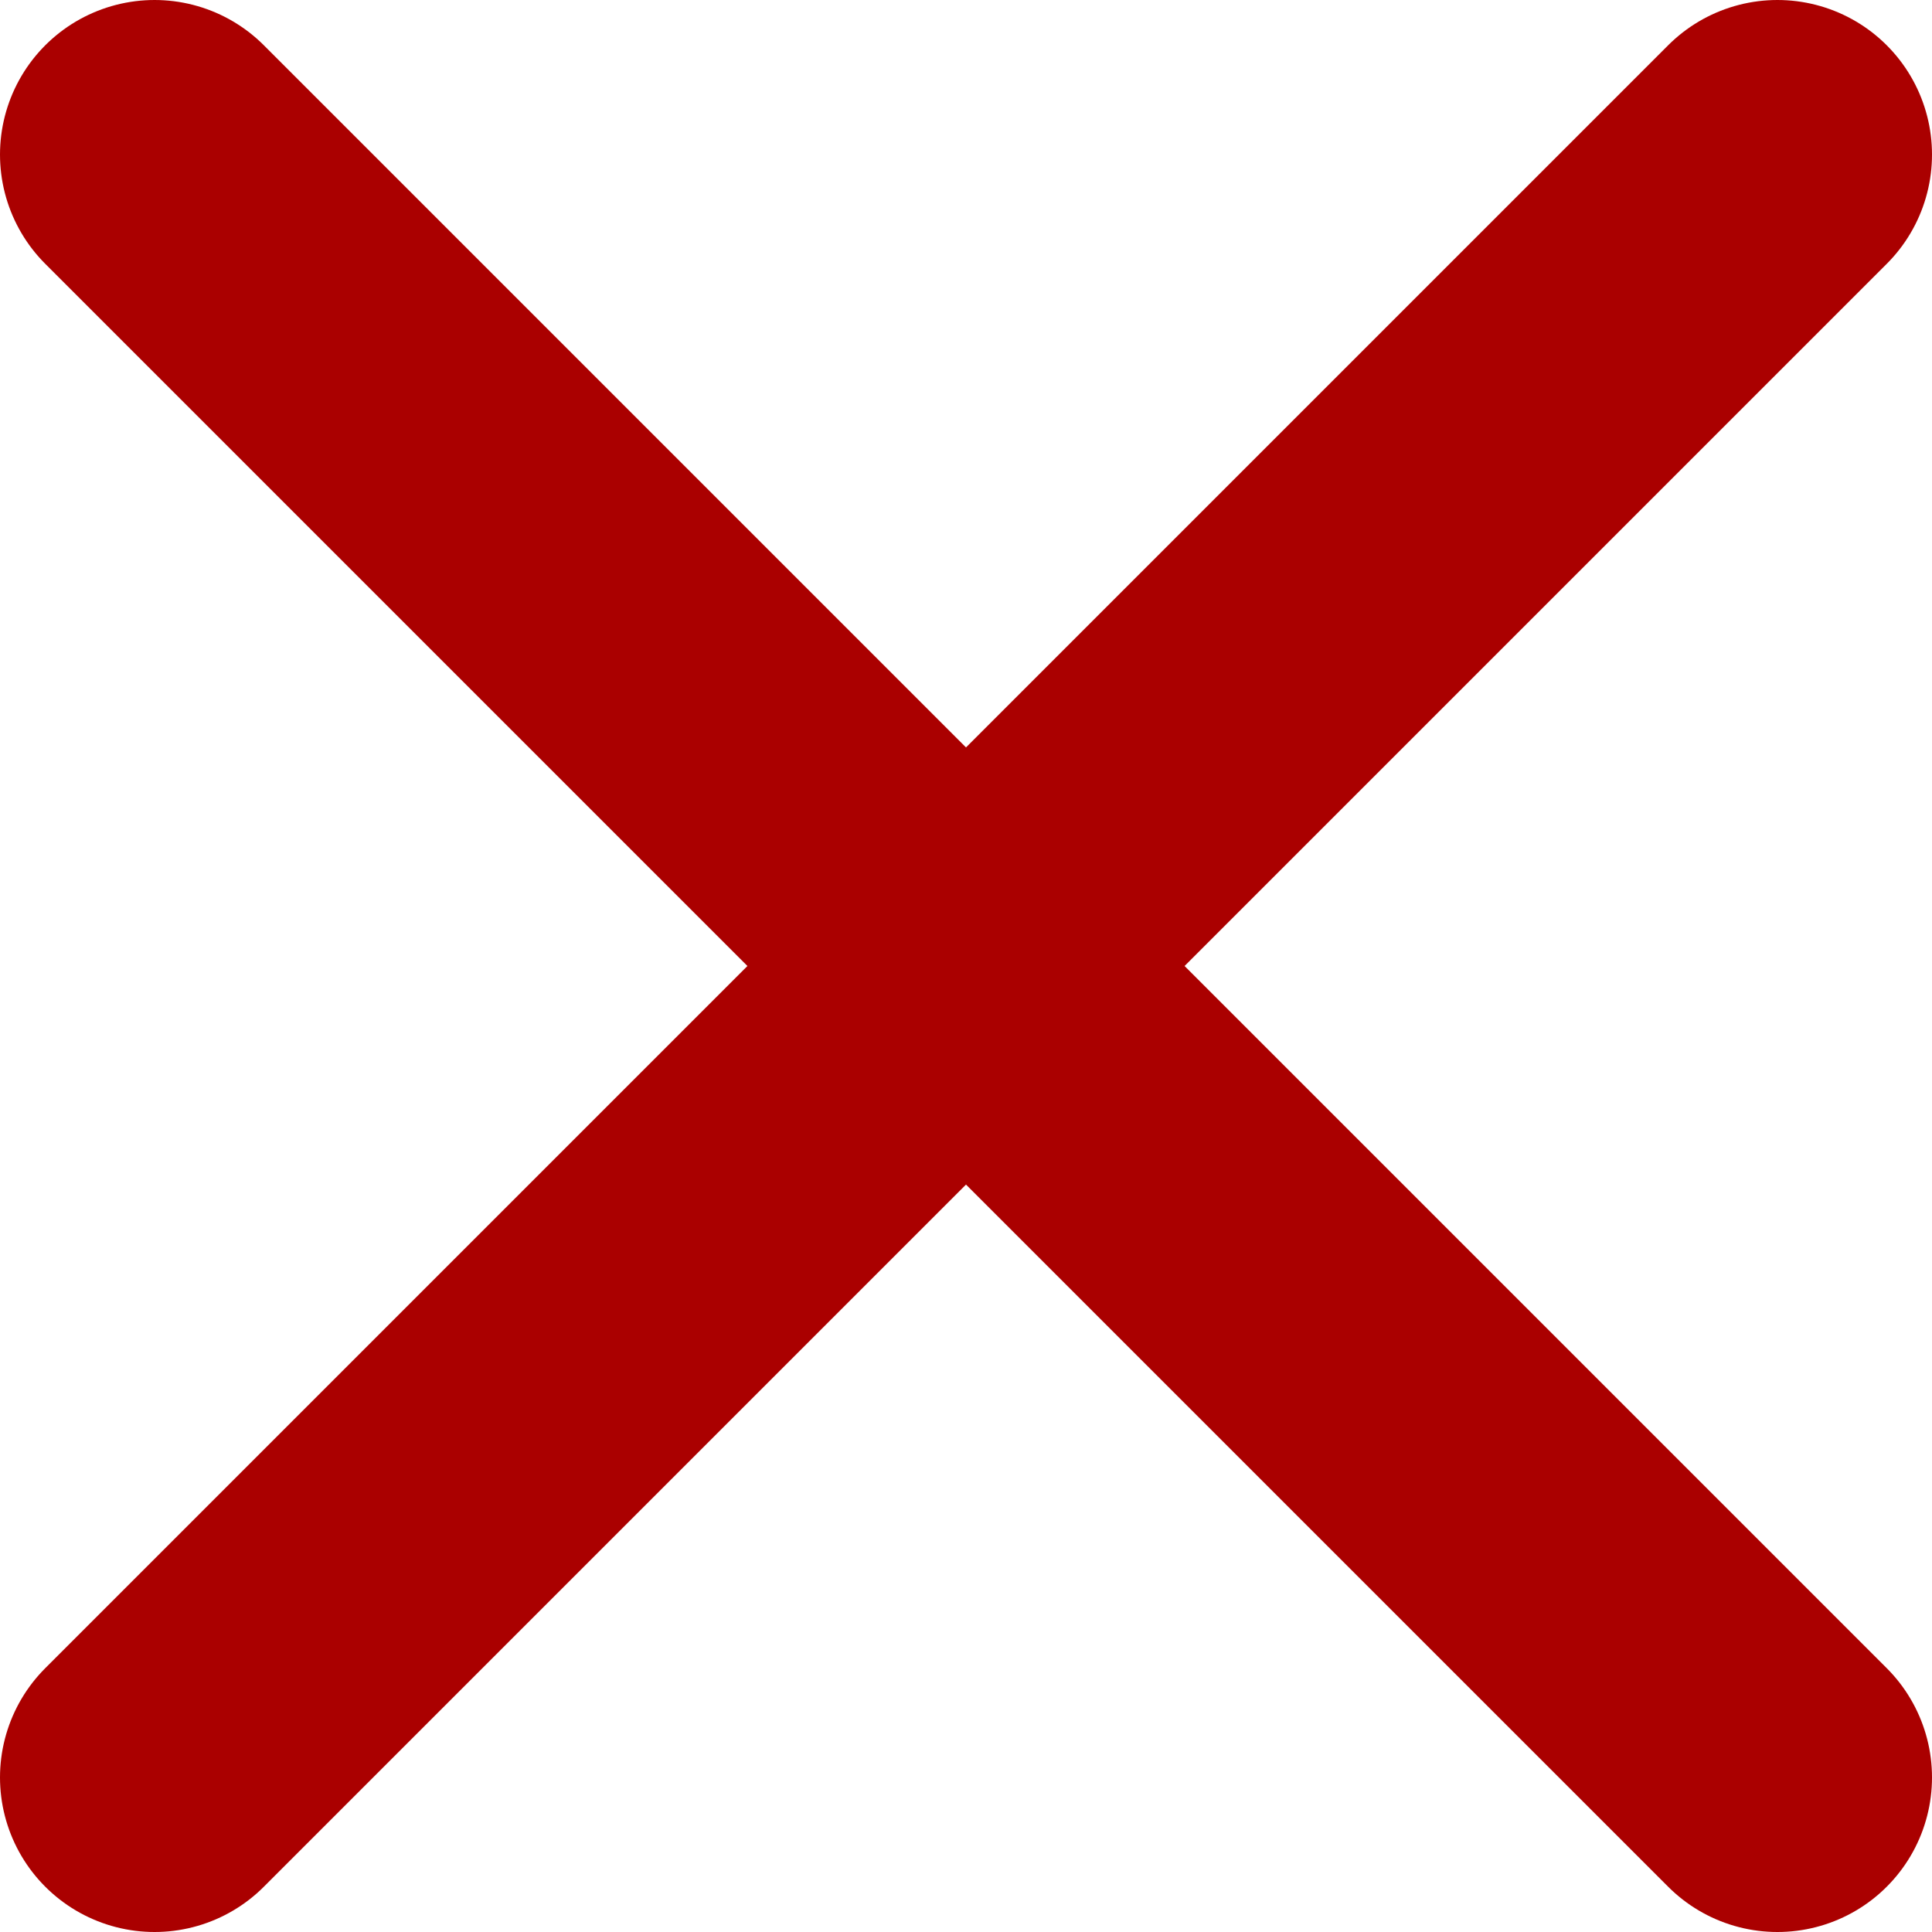
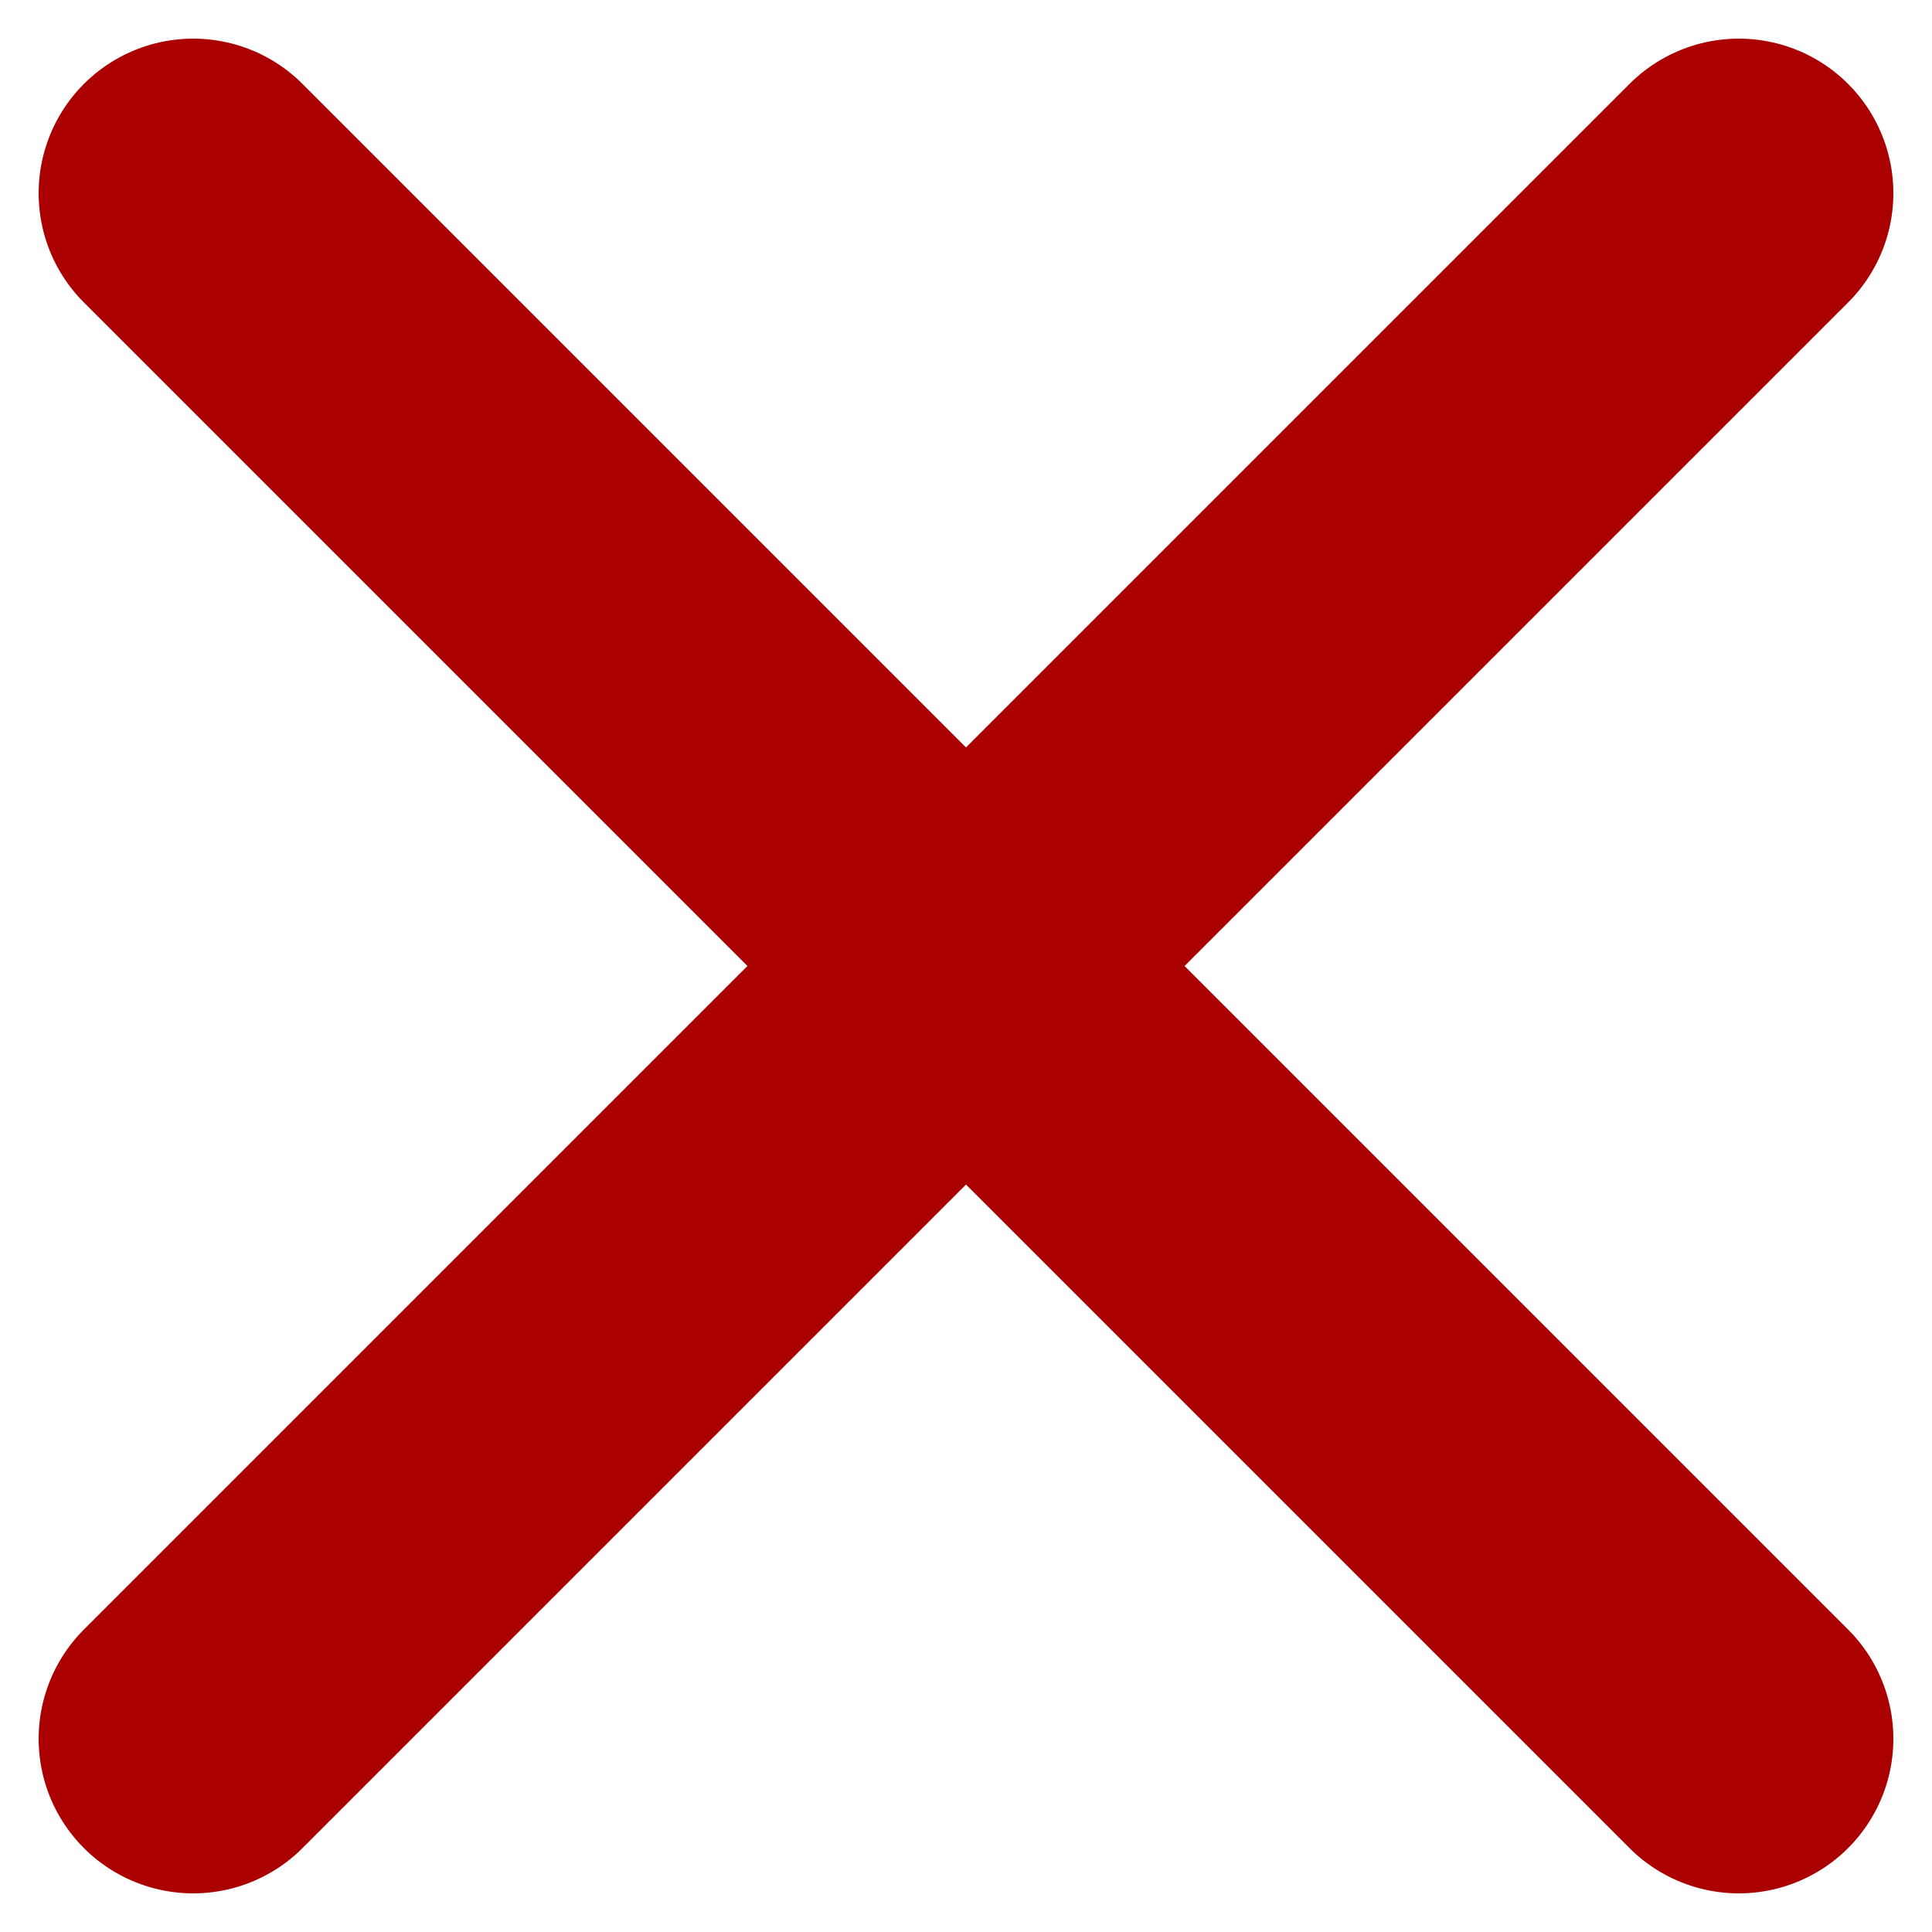
<svg xmlns="http://www.w3.org/2000/svg" version="1.1" baseProfile="full" width="20" height="20">
  <style>
    /*  */
    line {
    stroke: #aa0000;
    stroke-width: 3.2;
    stroke-linecap: round;
    }
    /*  */
  </style>
-   <line x1="1.6" y1="1.6" x2="18.4" y2="18.4" />
-   <line x1="18.4" y1="1.6" x2="1.6" y2="18.4" />
+   <line x1="2" y1="2" x2="18" y2="18" />
+   <line x1="18" y1="2" x2="2" y2="18" />
</svg>
